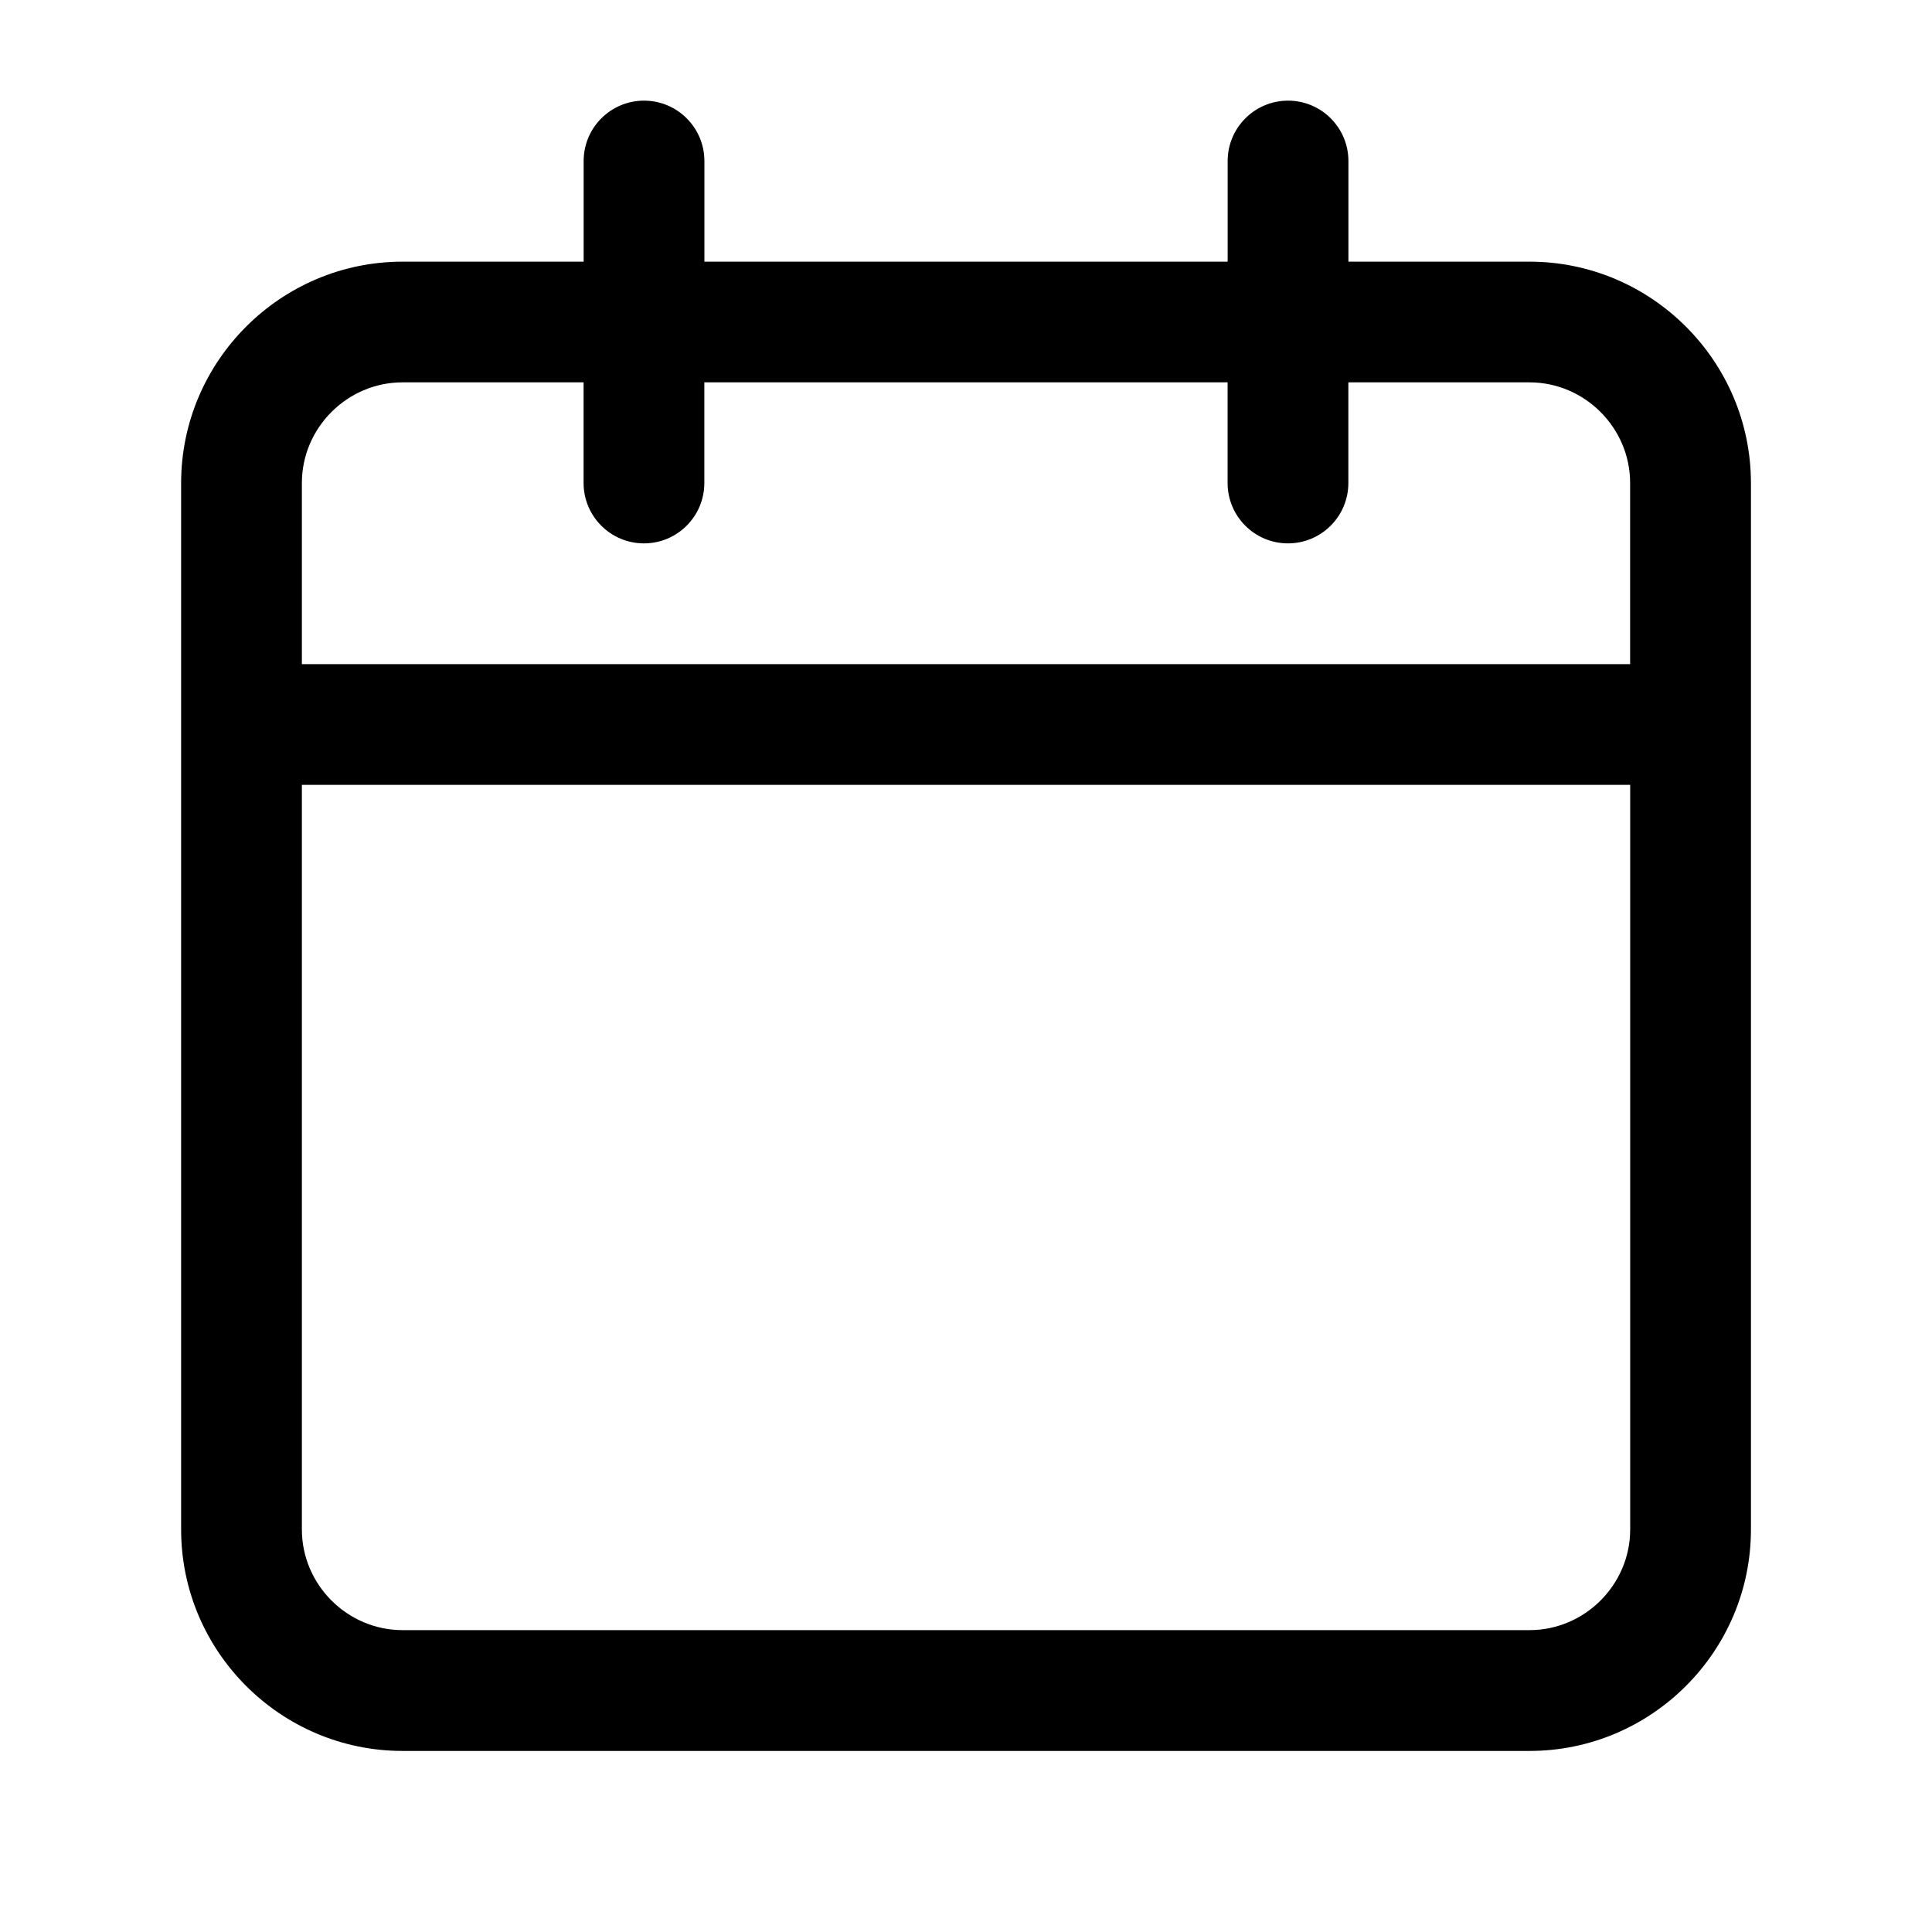
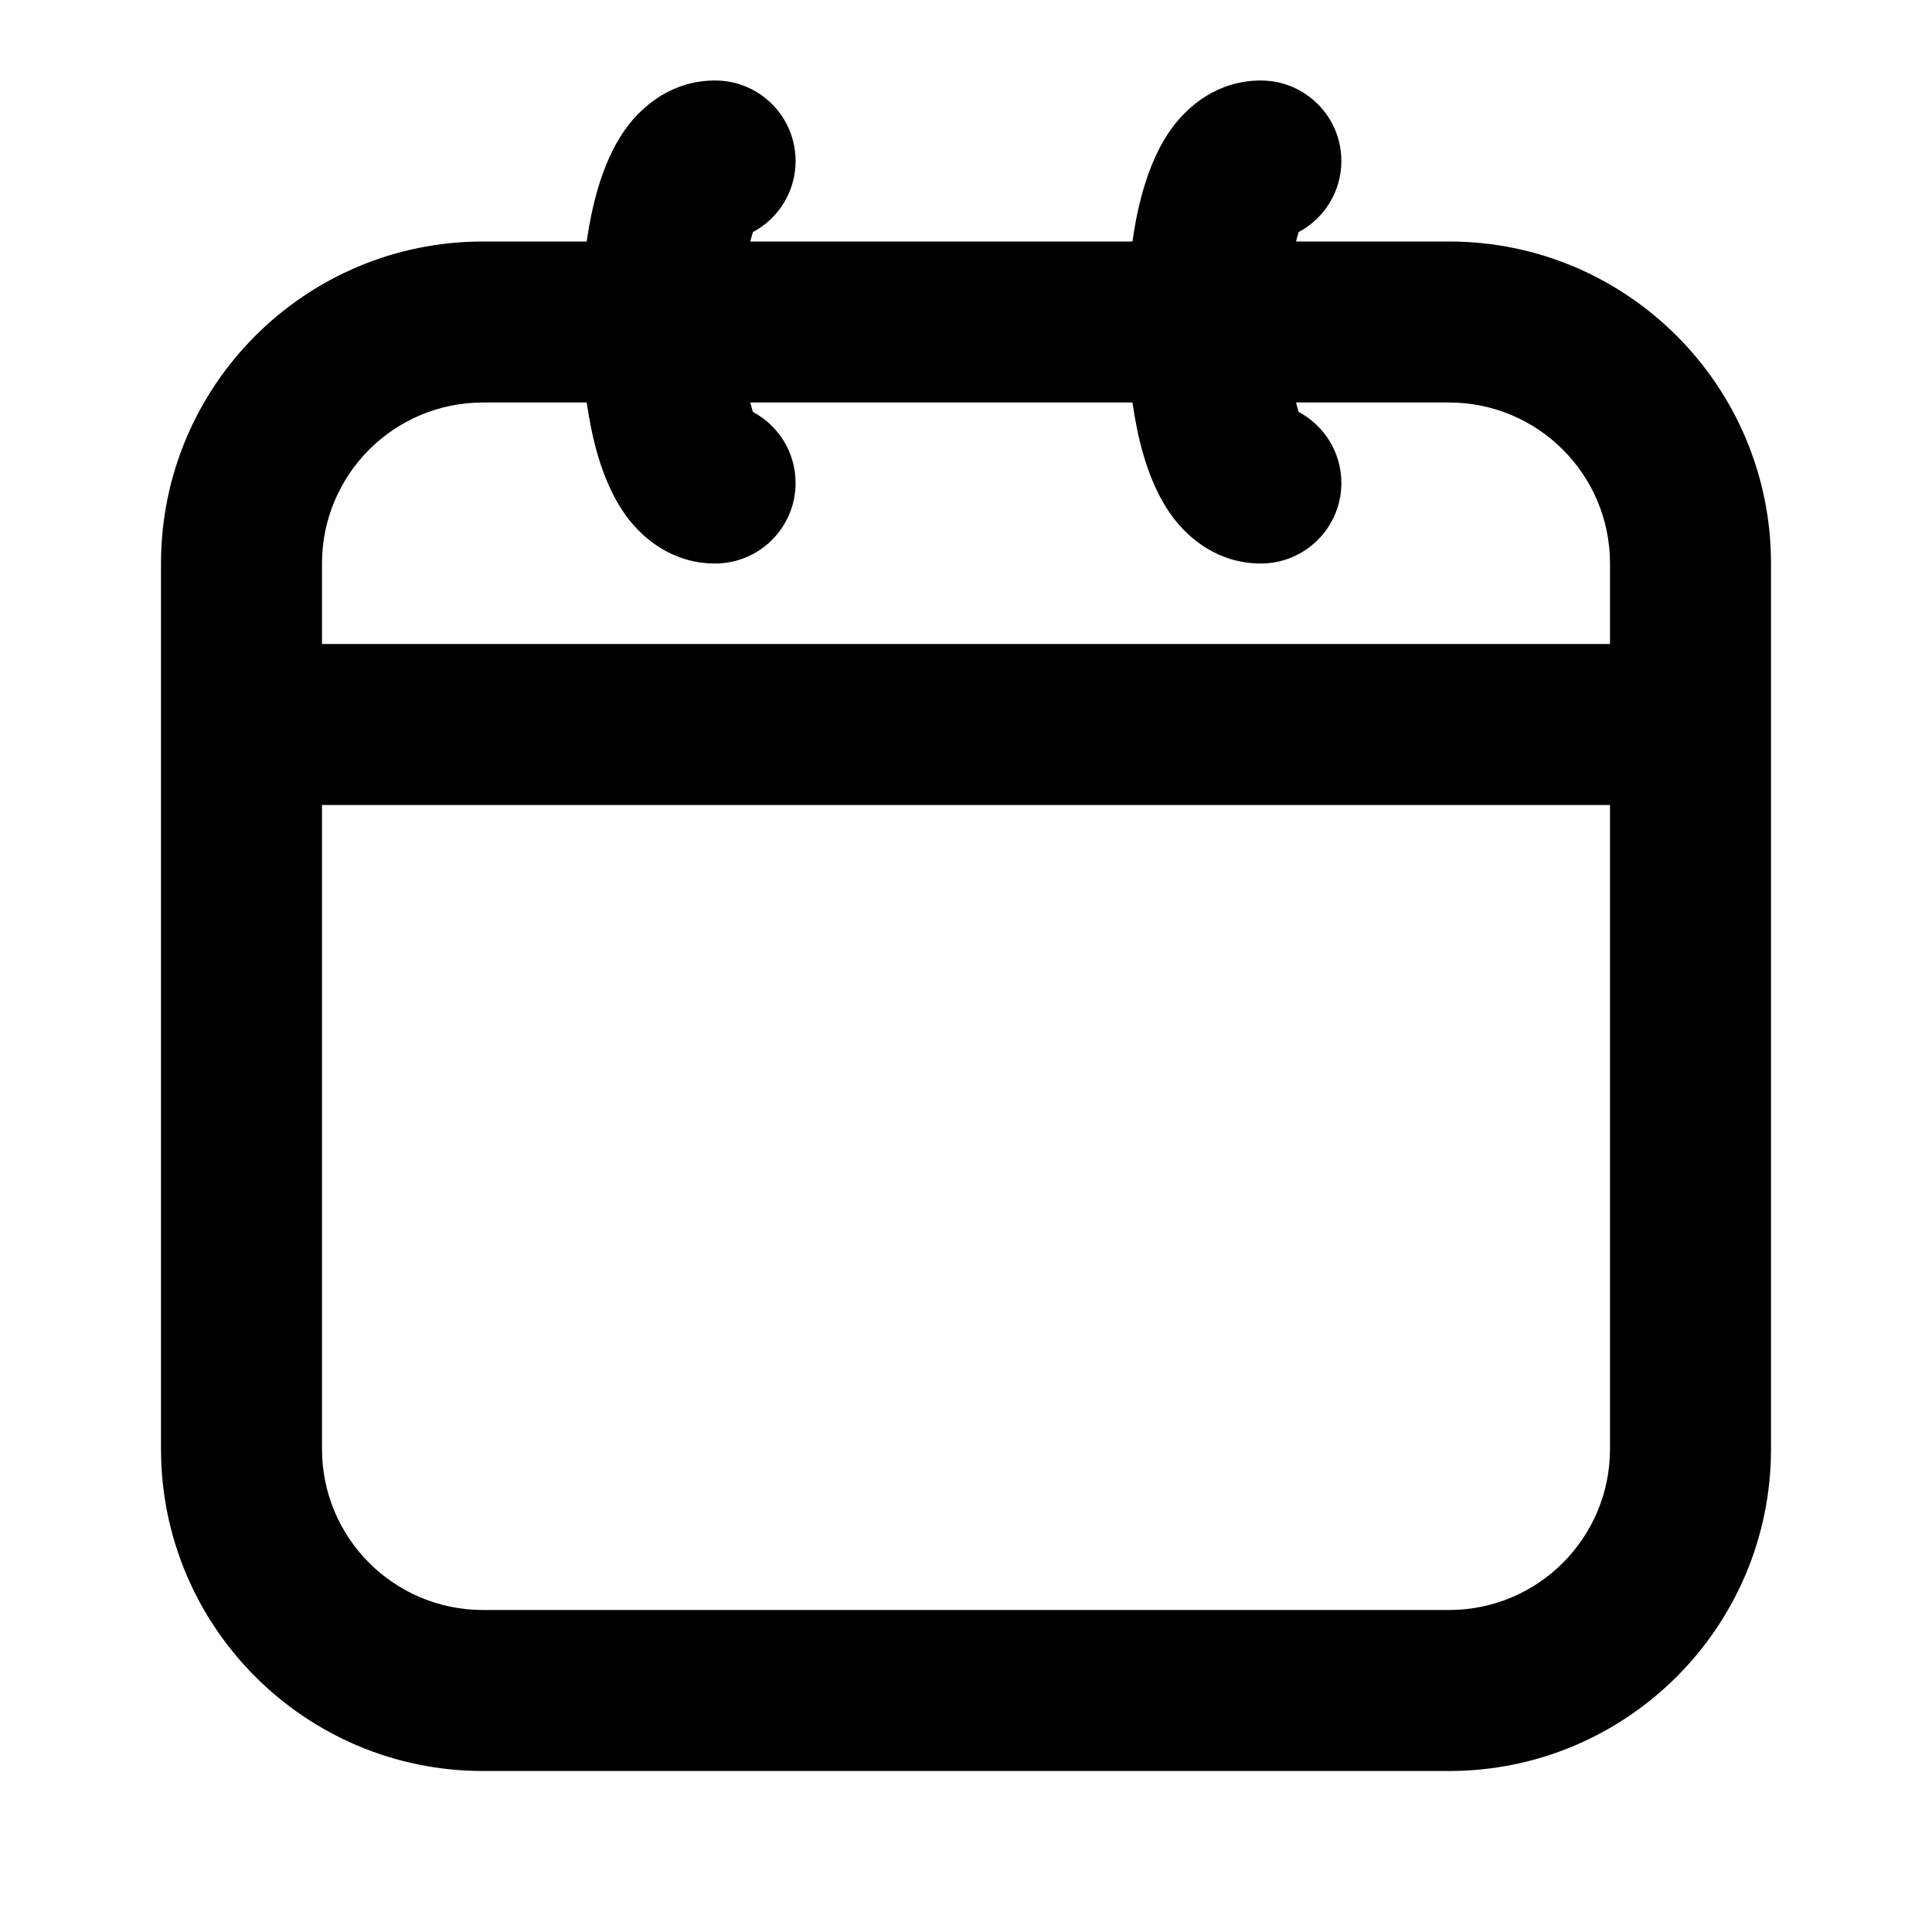
- <svg xmlns="http://www.w3.org/2000/svg" viewBox="0 0 32 32">
-   <path d="M11.667 2.667v1.667h8.667v-1.667c0-0.552 0.448-1 1-1s1 0.448 1 1v1.667h3c2.019 0 3.667 1.648 3.667 3.667v17.333c0 2.019-1.648 3.667-3.667 3.667h-18.667c-2.019 0-3.667-1.648-3.667-3.667v-17.333c0-2.019 1.648-3.667 3.667-3.667h3v-1.667c0-0.552 0.448-1 1-1s1 0.448 1 1zM9.667 6.333h-3c-0.914 0-1.667 0.752-1.667 1.667v3h22v-3c0-0.914-0.752-1.667-1.667-1.667h-3v1.667c0 0.552-0.448 1-1 1s-1-0.448-1-1v-1.667h-8.667v1.667c0 0.552-0.448 1-1 1s-1-0.448-1-1v-1.667zM5 13v12.333c0 0.914 0.752 1.667 1.667 1.667h18.667c0.914 0 1.667-0.752 1.667-1.667v-12.333h-22z" />
+ <svg xmlns="http://www.w3.org/2000/svg" viewBox="0 0 24 24">
+   <path fill-rule="evenodd" clip-rule="evenodd" d="M7.796 1.568C7.986 1.317 8.346 1 8.883 1C9.436 1 9.883 1.448 9.883 2C9.883 2.382 9.669 2.715 9.353 2.883L9.346 2.907C9.337 2.936 9.329 2.967 9.321 3H14.068C14.1 2.77 14.146 2.547 14.206 2.343C14.278 2.1 14.389 1.814 14.575 1.568C14.766 1.317 15.125 1 15.663 1C16.215 1 16.663 1.448 16.663 2C16.663 2.382 16.448 2.715 16.132 2.883L16.125 2.907C16.116 2.936 16.108 2.967 16.1 3H18C20.209 3 22 4.791 22 7V18C22 20.209 20.209 22 18 22H6C3.791 22 2 20.209 2 18V7C2 4.791 3.791 3 6 3H7.288C7.321 2.77 7.367 2.547 7.427 2.343C7.499 2.1 7.61 1.814 7.796 1.568ZM14.068 5C14.101 5.23 14.146 5.453 14.206 5.657C14.278 5.9 14.389 6.186 14.575 6.432C14.766 6.683 15.125 7 15.663 7C16.215 7 16.663 6.552 16.663 6C16.663 5.618 16.448 5.285 16.132 5.117L16.125 5.093C16.116 5.064 16.108 5.033 16.1 5H18C19.105 5 20 5.895 20 7V8H4V7C4 5.895 4.895 5 6 5H7.288C7.321 5.23 7.367 5.453 7.427 5.657C7.499 5.9 7.61 6.186 7.796 6.432C7.986 6.683 8.346 7 8.883 7C9.436 7 9.883 6.552 9.883 6C9.883 5.618 9.669 5.285 9.353 5.117L9.346 5.093C9.337 5.064 9.329 5.033 9.321 5H14.068ZM20 10V18C20 19.105 19.105 20 18 20H6C4.895 20 4 19.105 4 18V10H20Z" />
</svg>
